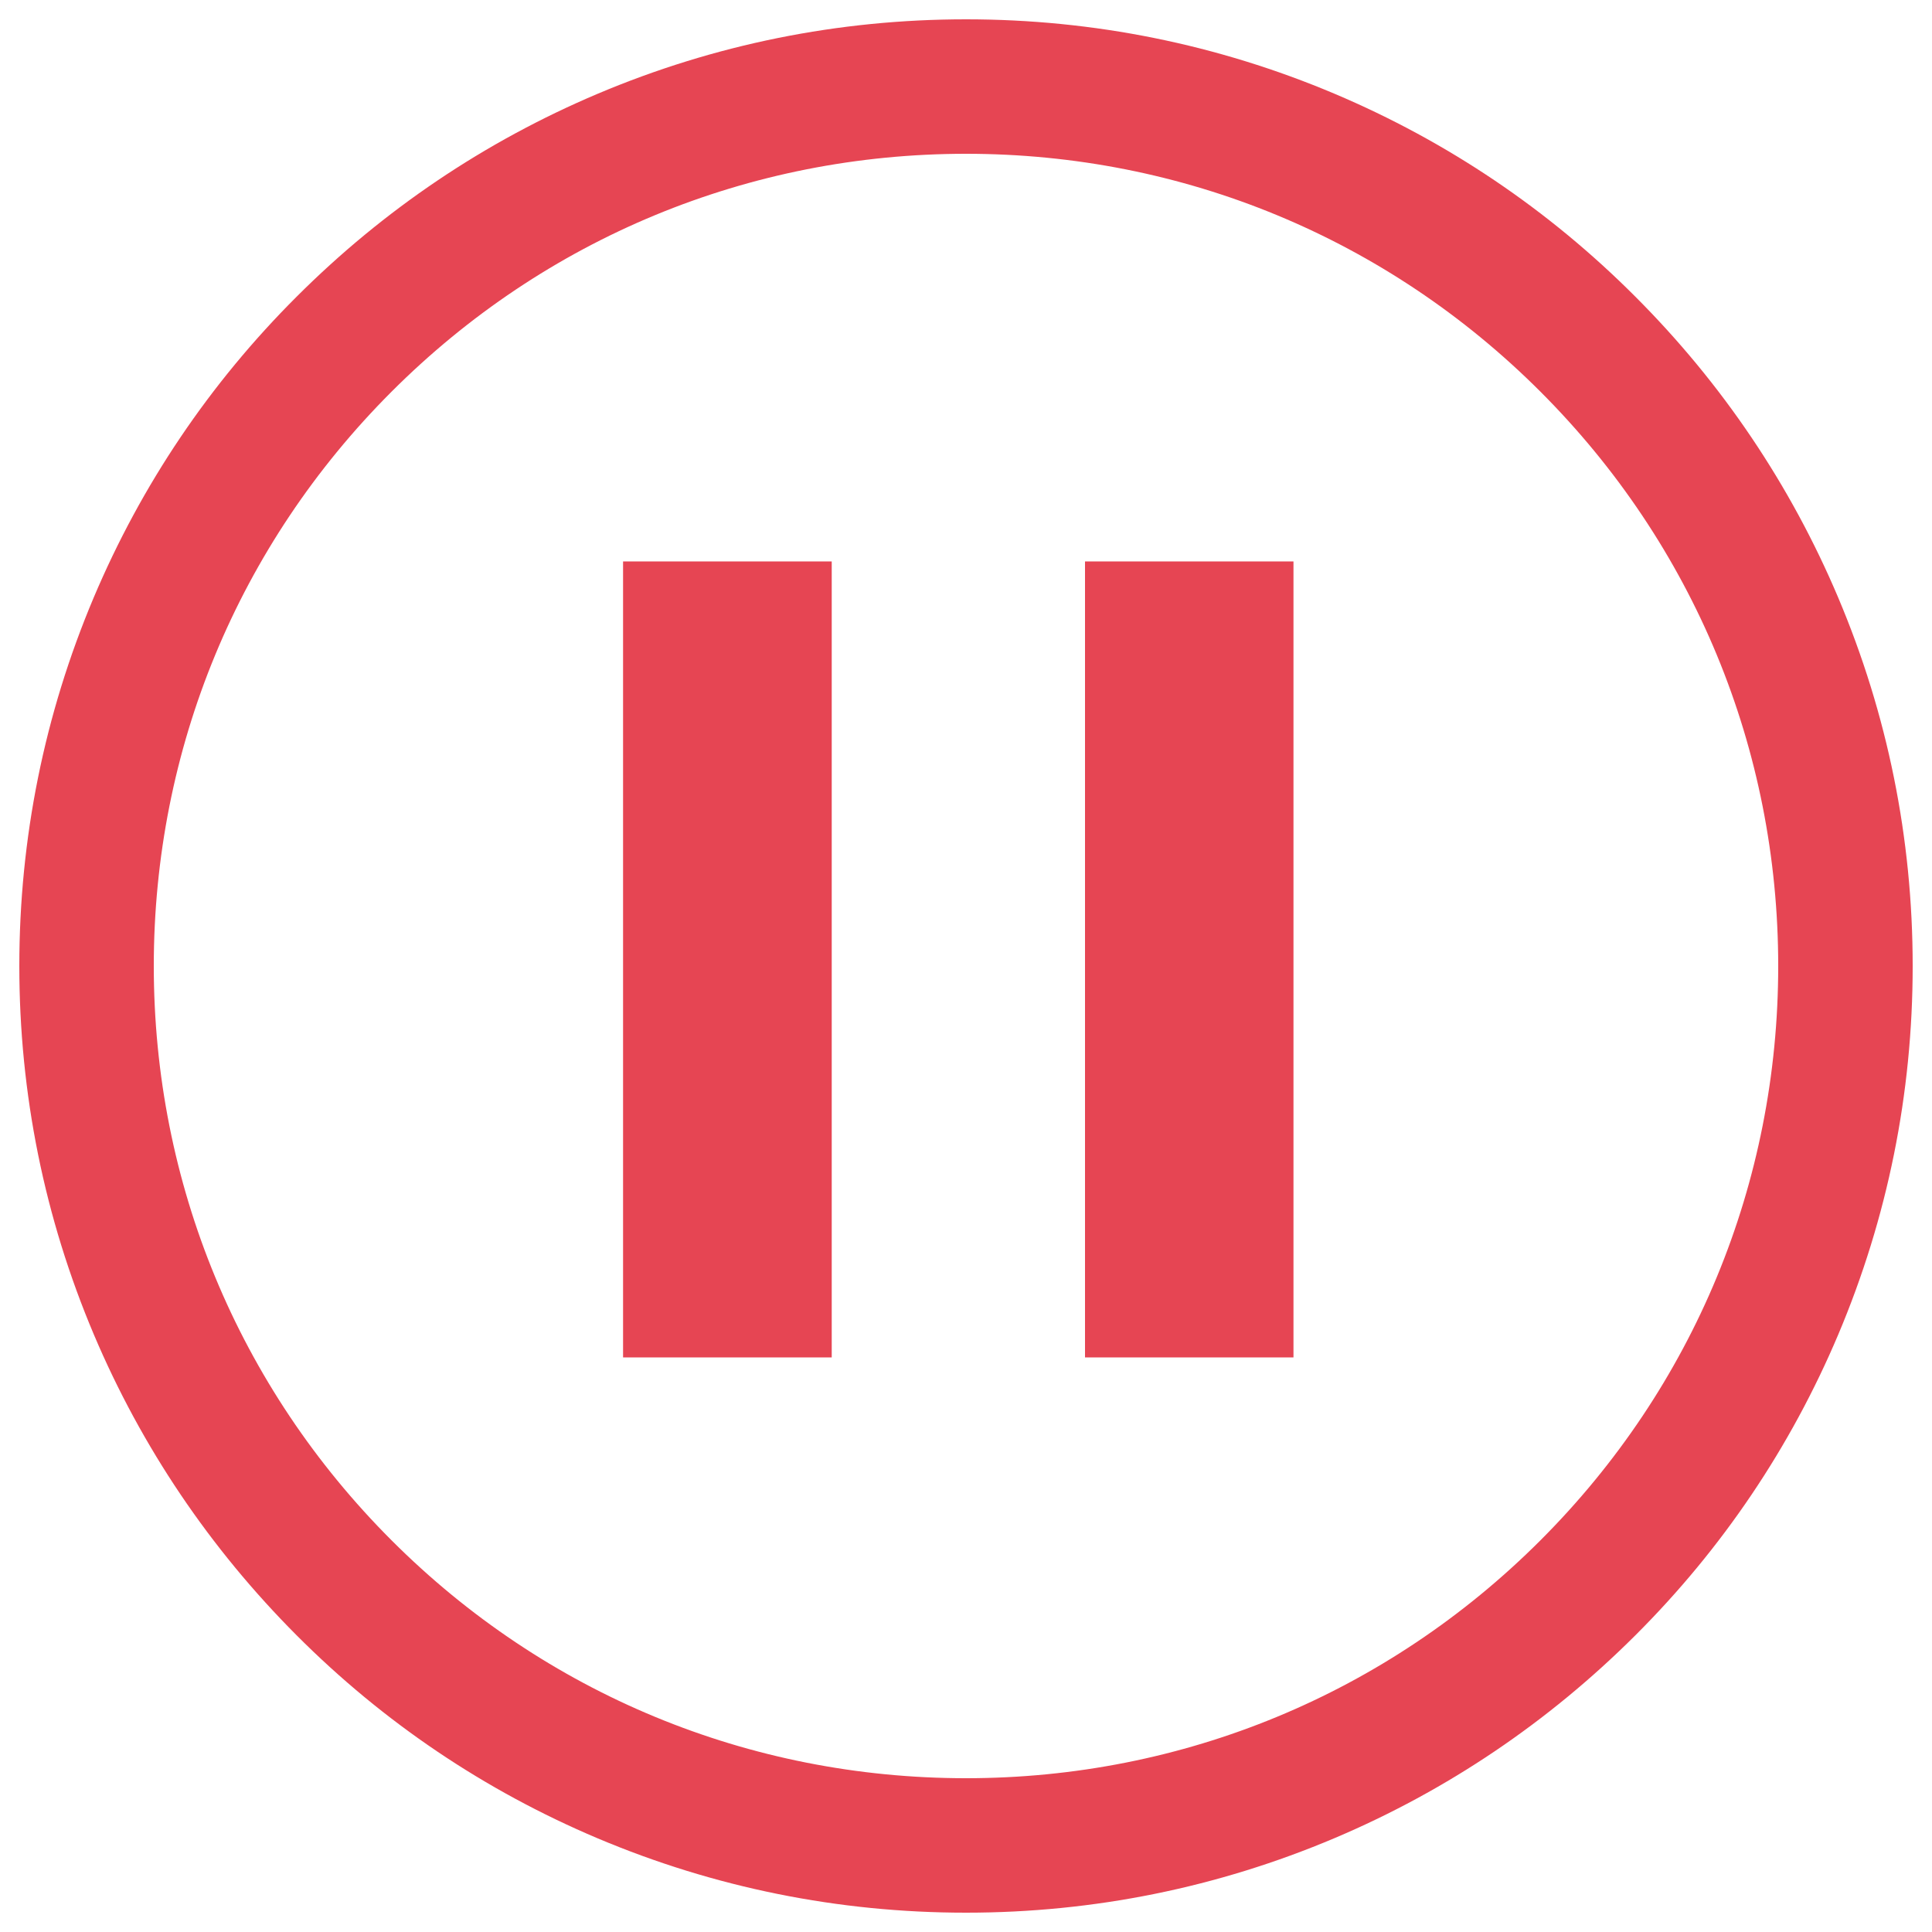
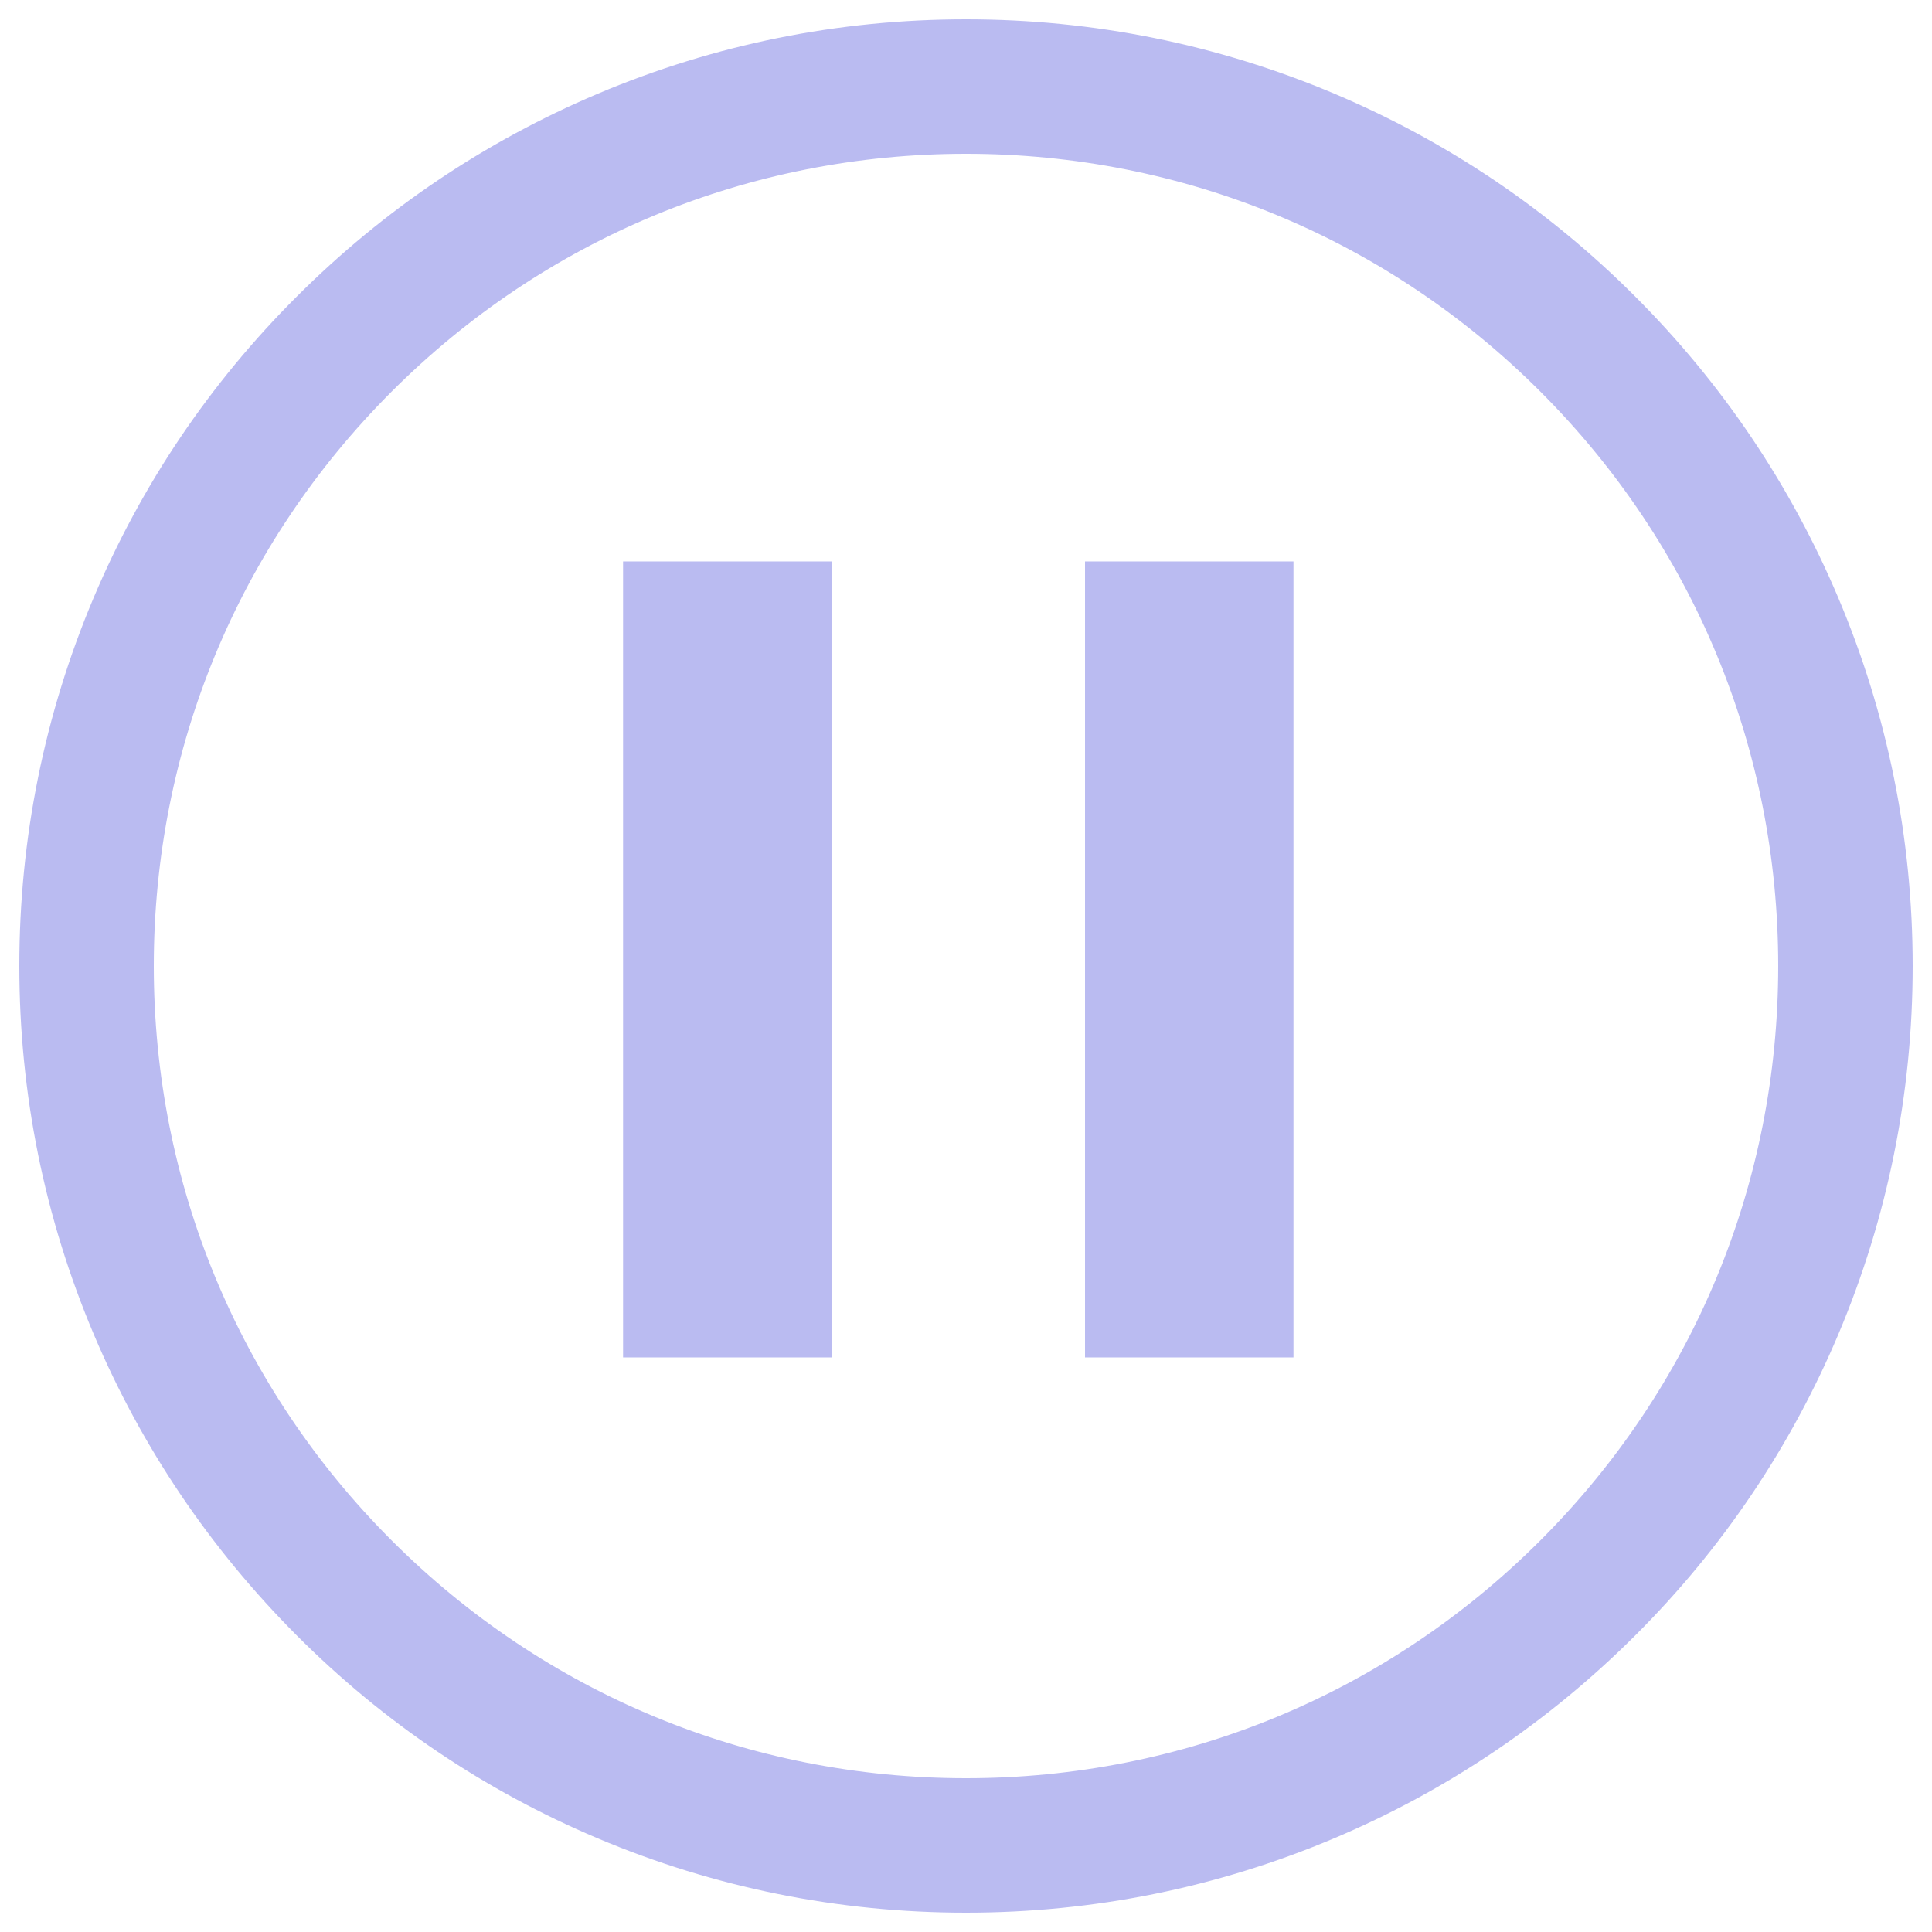
- <svg xmlns="http://www.w3.org/2000/svg" fill="#e64553" version="1.1" x="0px" y="0px" viewBox="0 0 1000 1000" enable-background="new 0 0 1000 1000" xml:space="preserve">
+ <svg xmlns="http://www.w3.org/2000/svg" fill="#babbf1" version="1.1" x="0px" y="0px" viewBox="0 0 1000 1000" enable-background="new 0 0 1000 1000" xml:space="preserve">
  <g>
    <path d="M500,990c-66.1,0-130.3-13-190.7-38.5c-58.4-24.7-110.8-60-155.7-105s-80.3-97.4-105-155.7C23,630.3,10,566.1,10,500c0-66.1,13-130.3,38.5-190.7c24.7-58.4,60-110.8,105-155.7c45-45,97.4-80.3,155.7-105C369.7,23,433.9,10,500,10c66.1,0,130.3,13,190.7,38.5c58.4,24.7,110.8,60,155.7,105c45,45,80.3,97.4,105,155.7C977,369.7,990,433.9,990,500c0,66.1-13,130.3-38.5,190.7c-24.7,58.4-60,110.8-105,155.7s-97.4,80.3-155.7,105C630.3,977,566.1,990,500,990z M500,79.6c-112.3,0-217.9,43.7-297.3,123.1C123.3,282.1,79.6,387.7,79.6,500s43.7,217.9,123.1,297.3c79.4,79.4,185,123.1,297.3,123.1c112.3,0,217.9-43.7,297.3-123.1c79.4-79.4,123.1-185,123.1-297.3s-43.7-217.9-123.1-297.3C717.9,123.3,612.3,79.6,500,79.6z" />
    <path d="M322.5,290.6h108v412h-108V290.6z" />
    <path d="M561.6,290.6h107.9v412H561.6V290.6z" />
  </g>
</svg>
